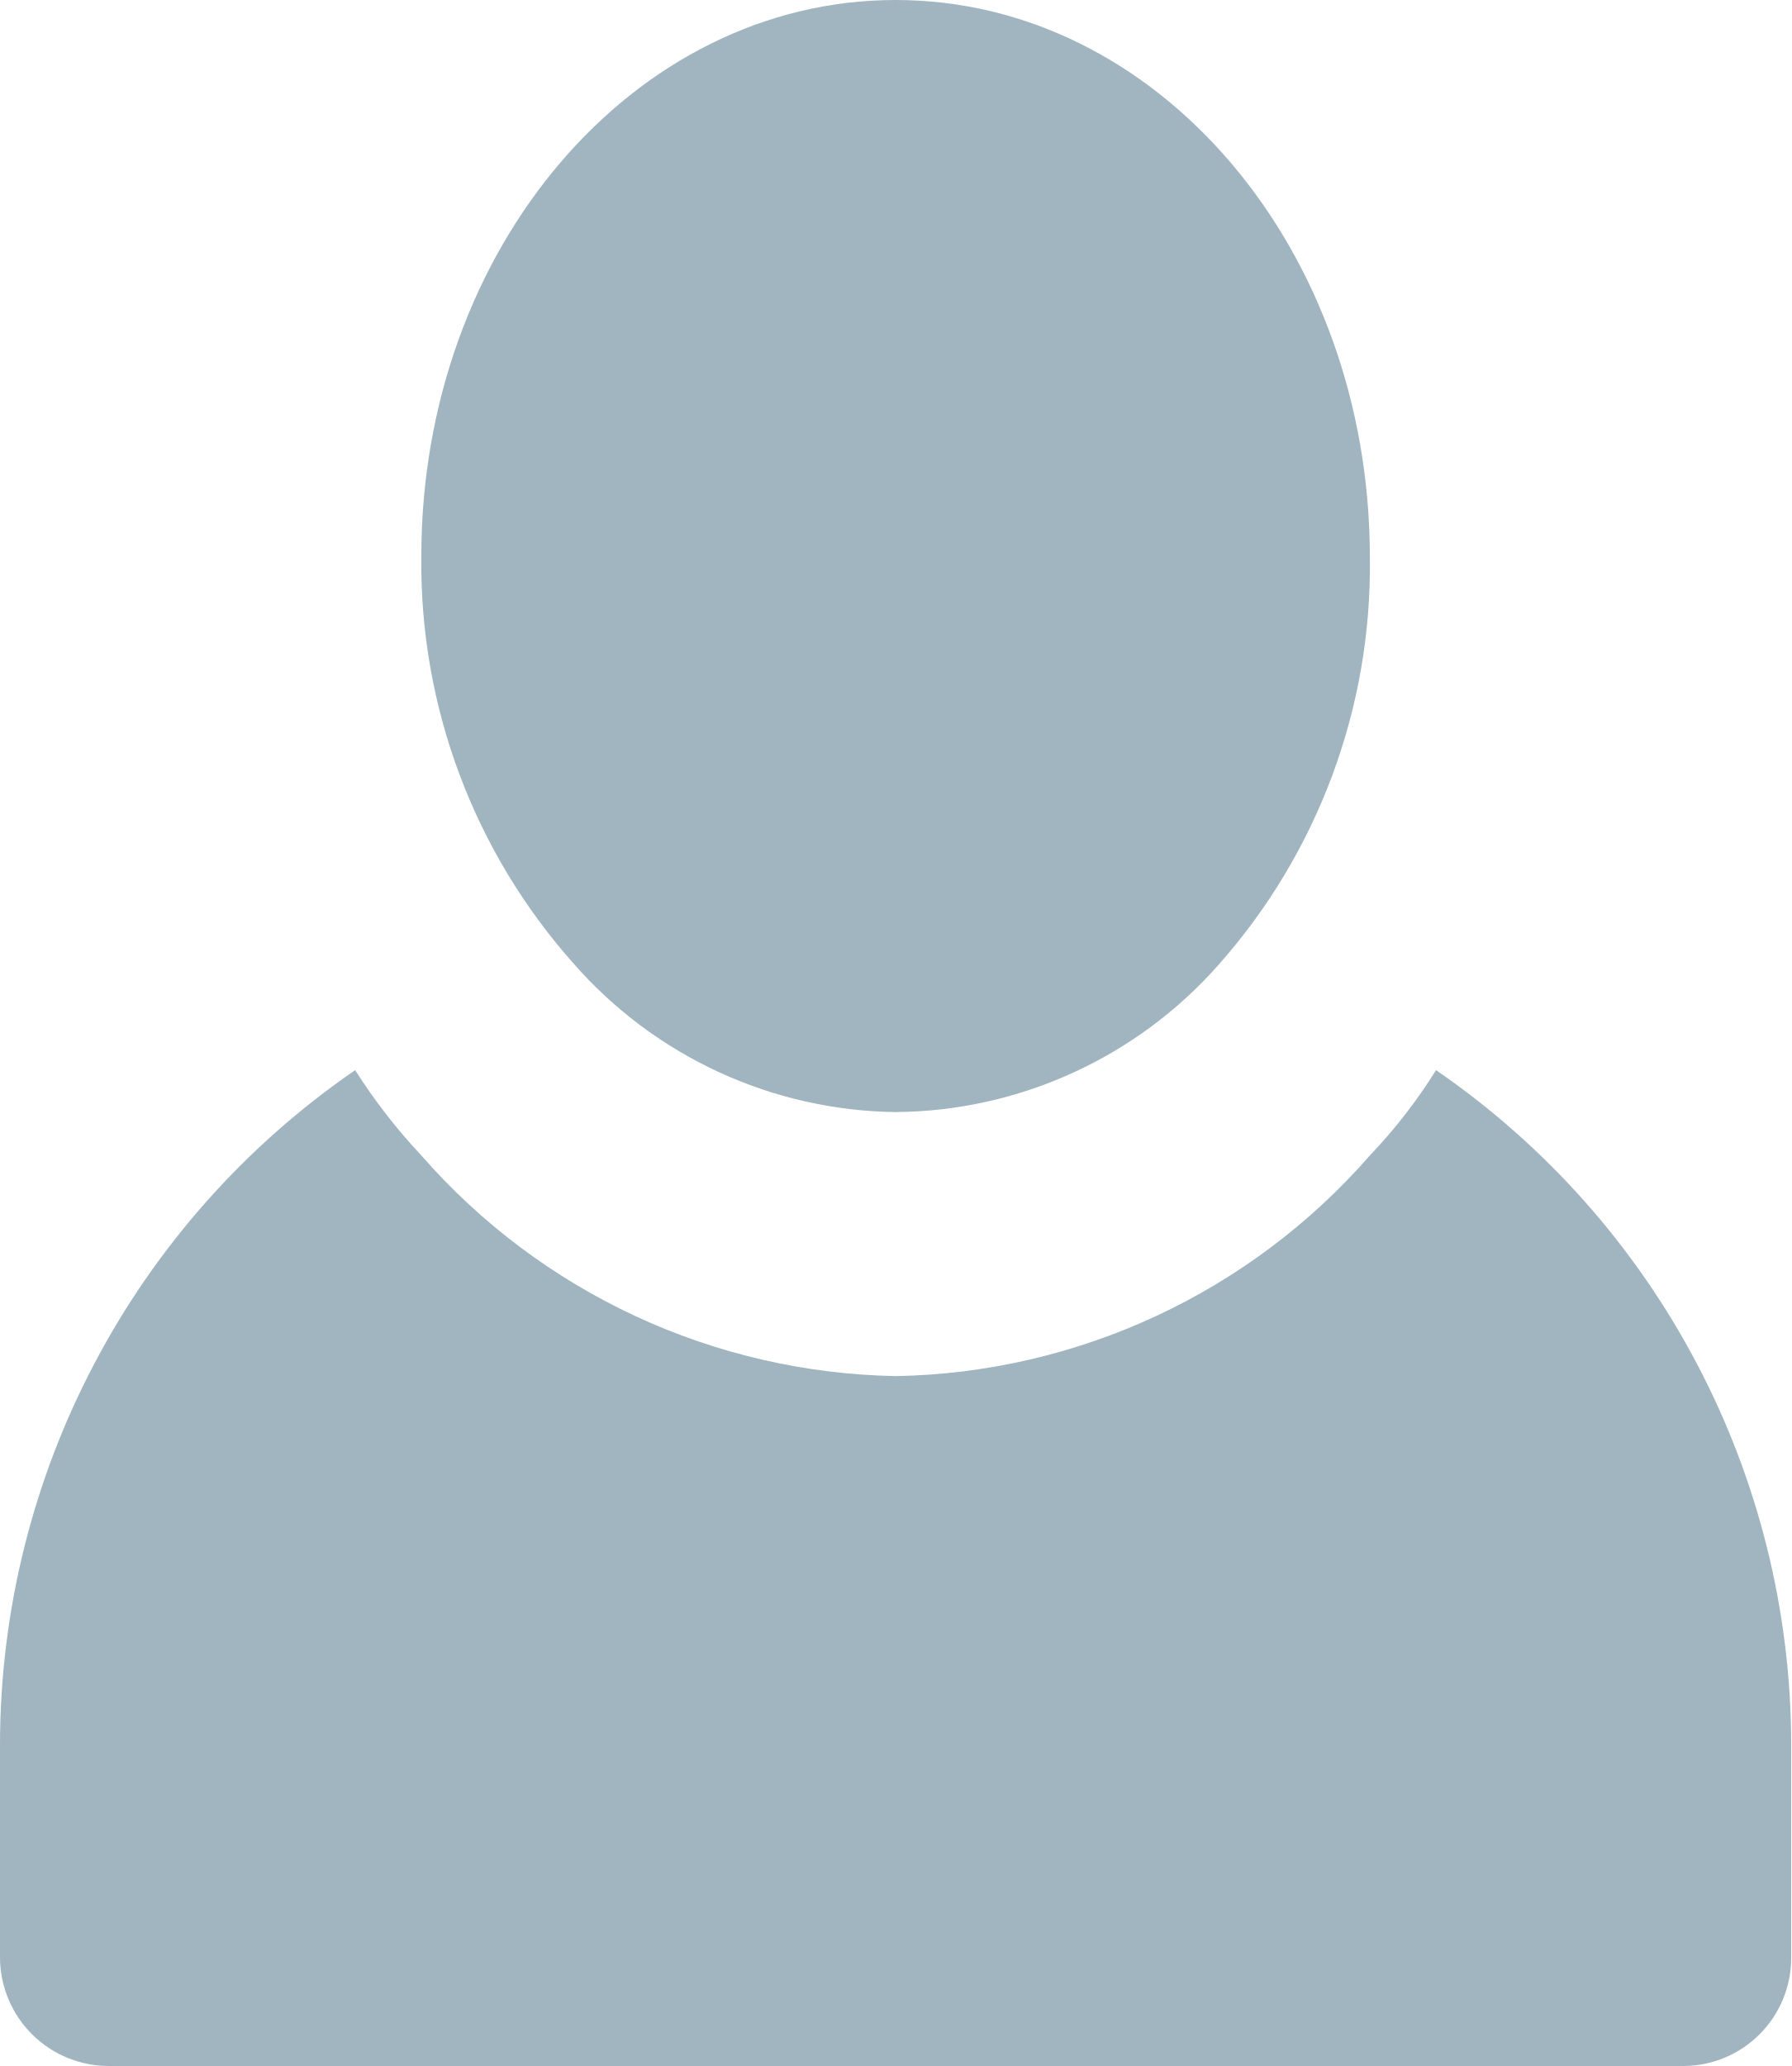
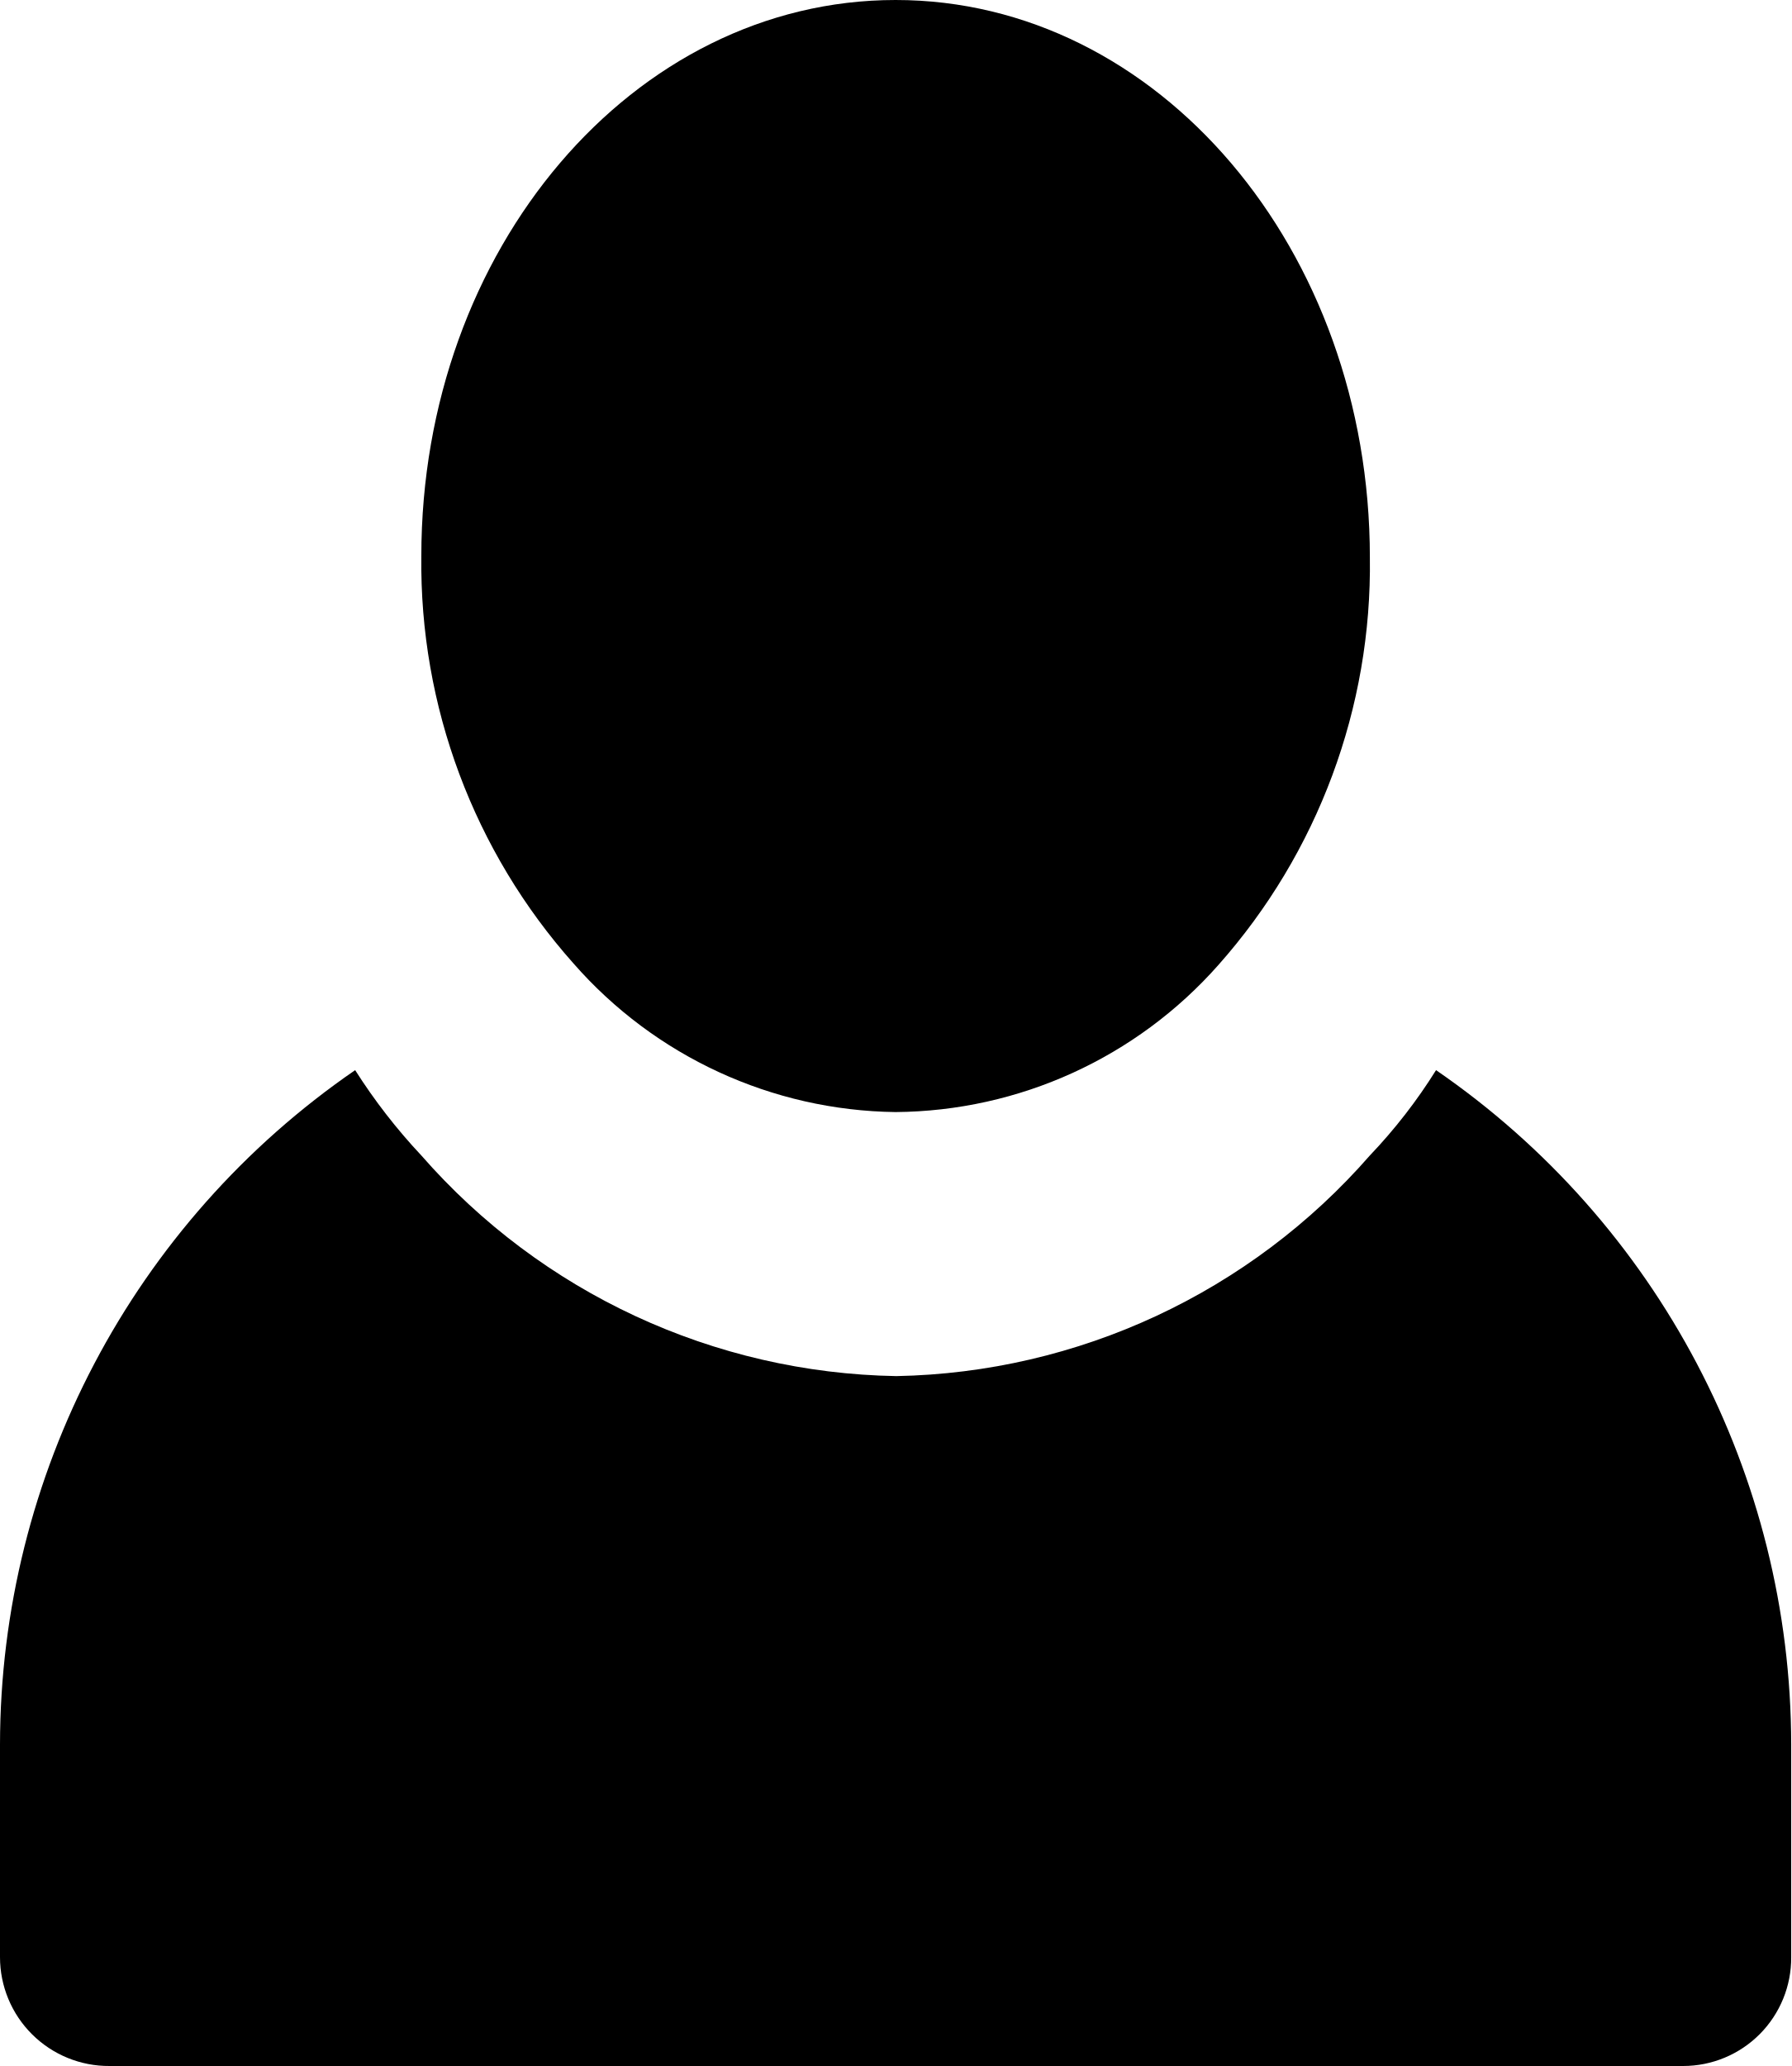
<svg xmlns="http://www.w3.org/2000/svg" viewBox="0 0 24.36 28.09">
  <defs>
-     <style>.cls-1{fill:#a0b5bf;}</style>
+     <style>.cls-1{fill:#000000;}</style>
  </defs>
  <g id="Layer_2" data-name="Layer 2">
    <g id="Layer_1-2" data-name="Layer 1">
      <path class="cls-1" d="M24.36,23.72v2.89a1.47,1.47,0,0,1-1.47,1.48H1.49A1.48,1.48,0,0,1,0,26.61V23.72a11.14,11.14,0,0,1,4.83-9.17,7.82,7.82,0,0,0,.9,1.16,8.78,8.78,0,0,0,6.46,3,8.77,8.77,0,0,0,6.44-3,7.21,7.21,0,0,0,.9-1.16A11.14,11.14,0,0,1,24.36,23.72Z" />
      <path class="cls-1" d="M12.18,15.12a5.92,5.92,0,0,0,4.39-2,8.17,8.17,0,0,0,2.06-5.54C18.63,3.39,15.75,0,12.18,0S5.73,3.39,5.73,7.56A8.18,8.18,0,0,0,7.8,13.1,5.92,5.92,0,0,0,12.18,15.12Z" />
    </g>
  </g>
</svg>
